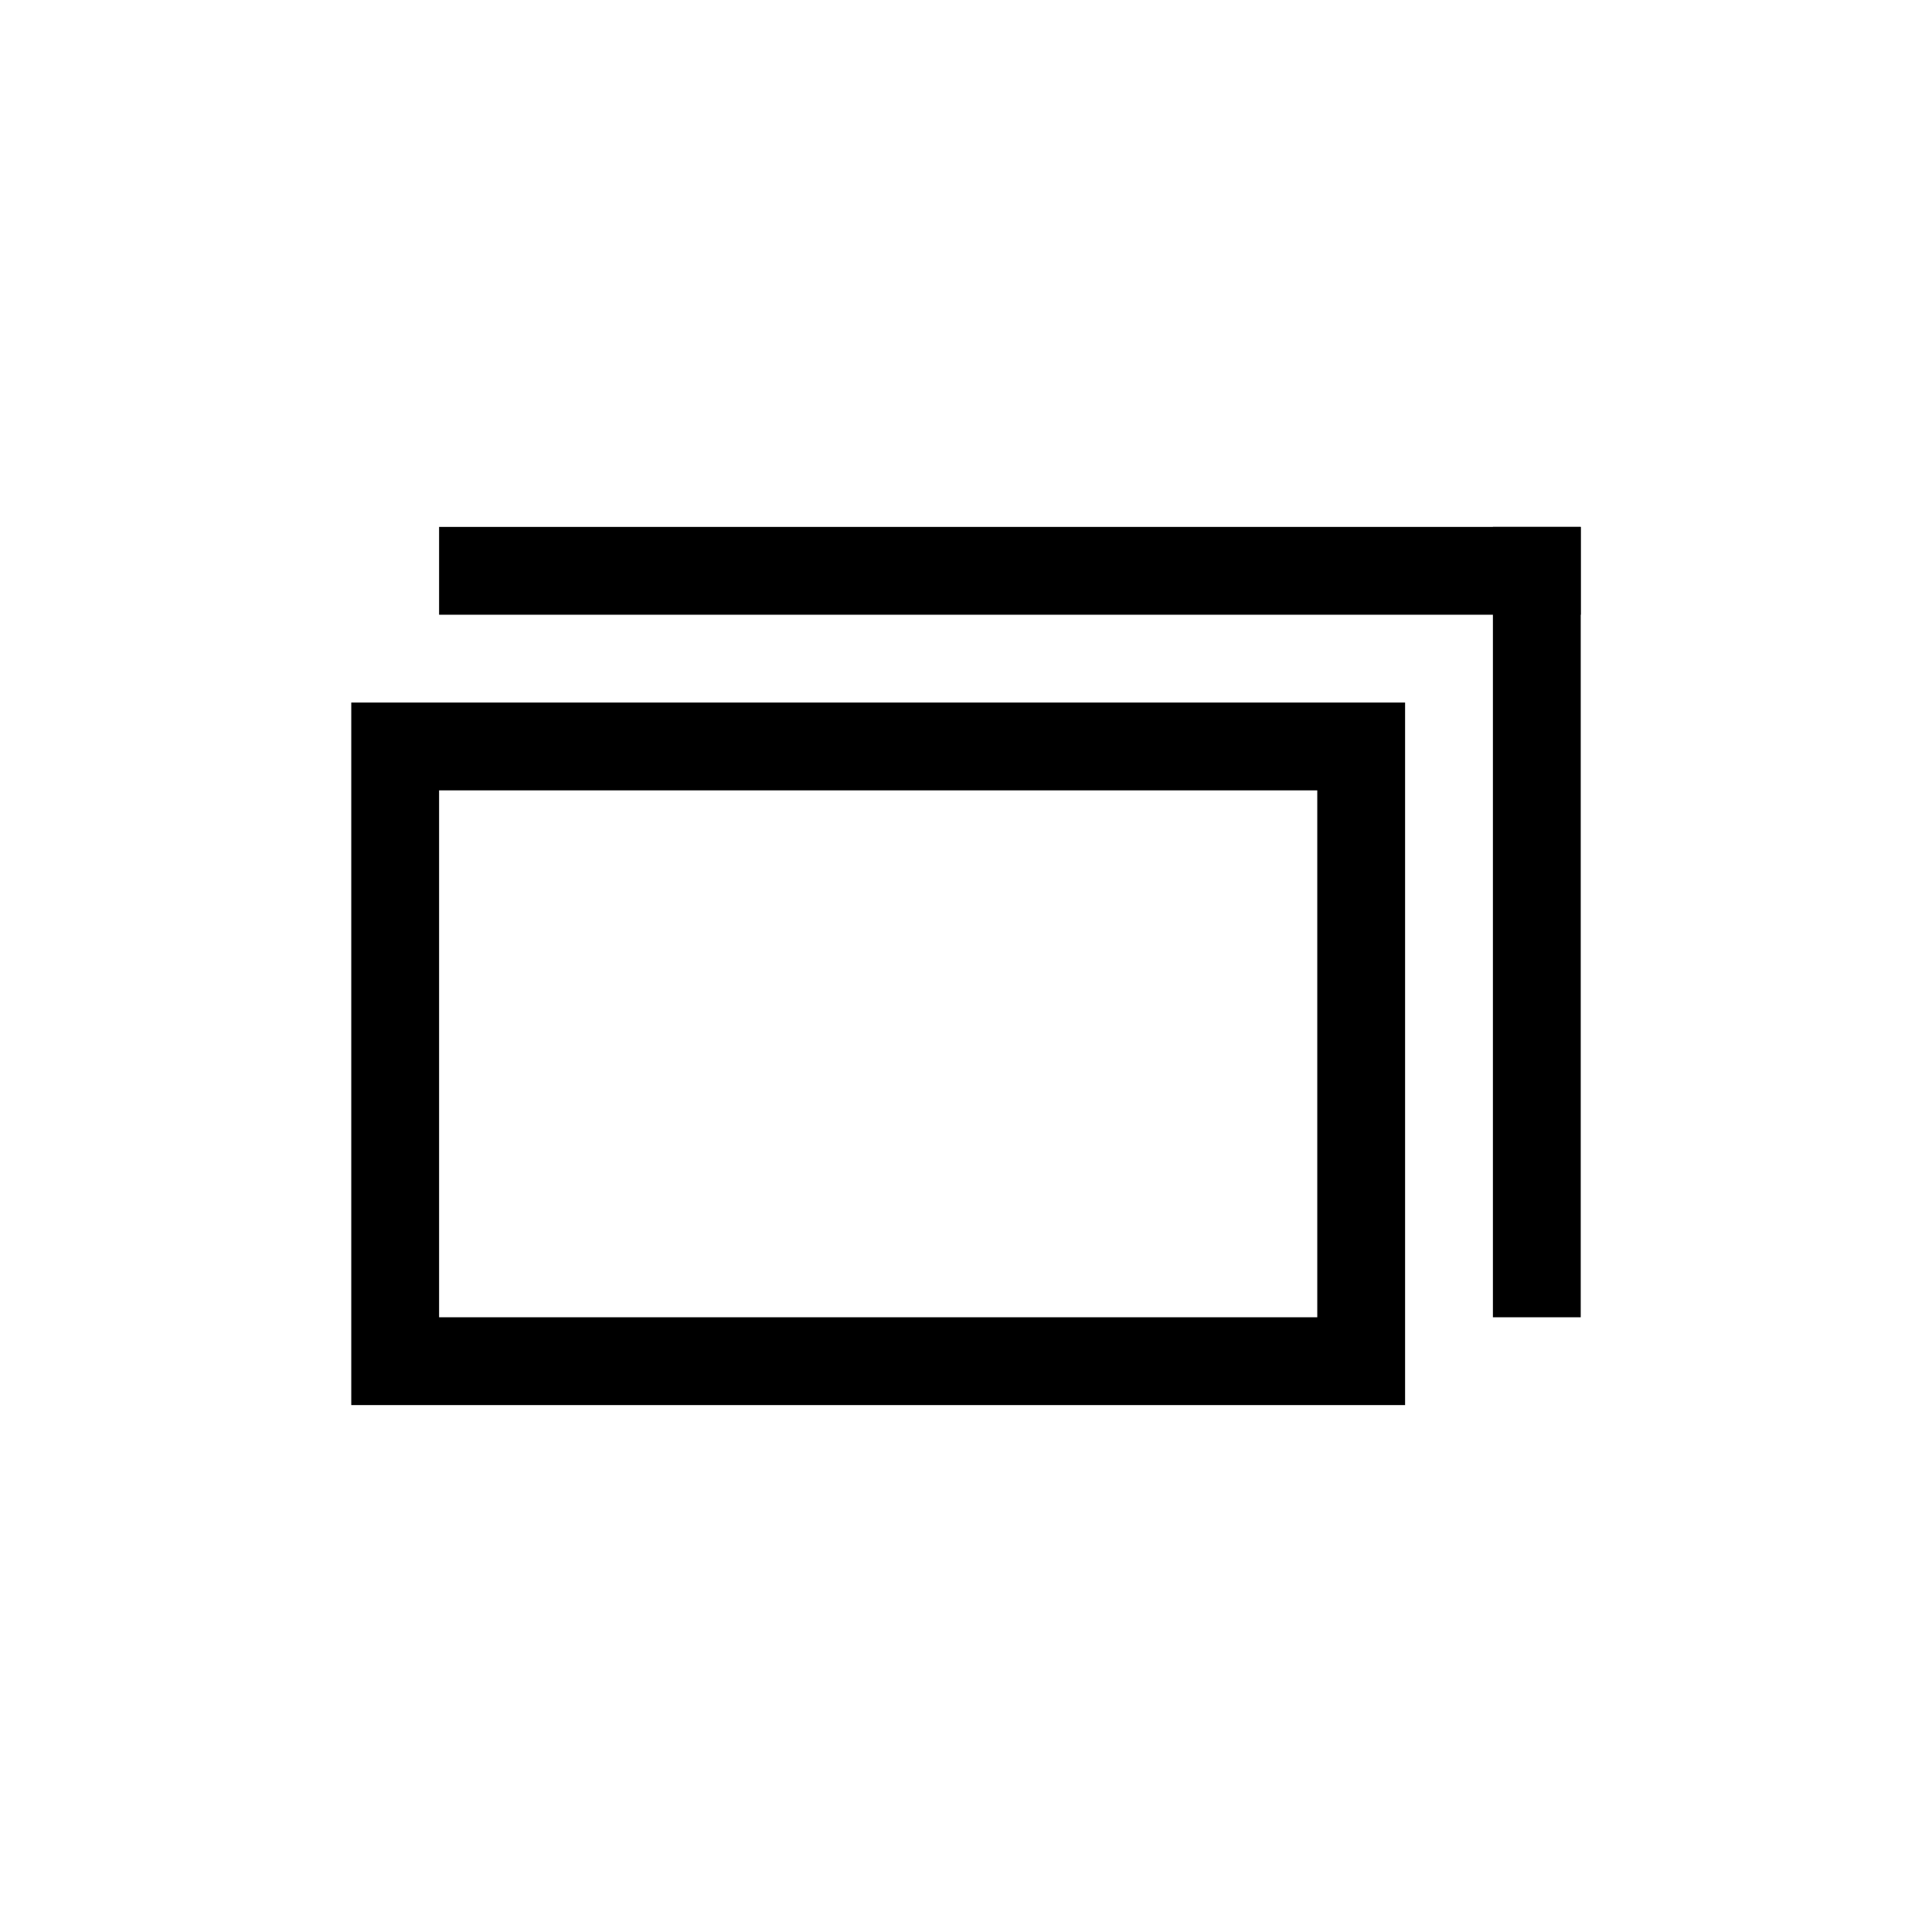
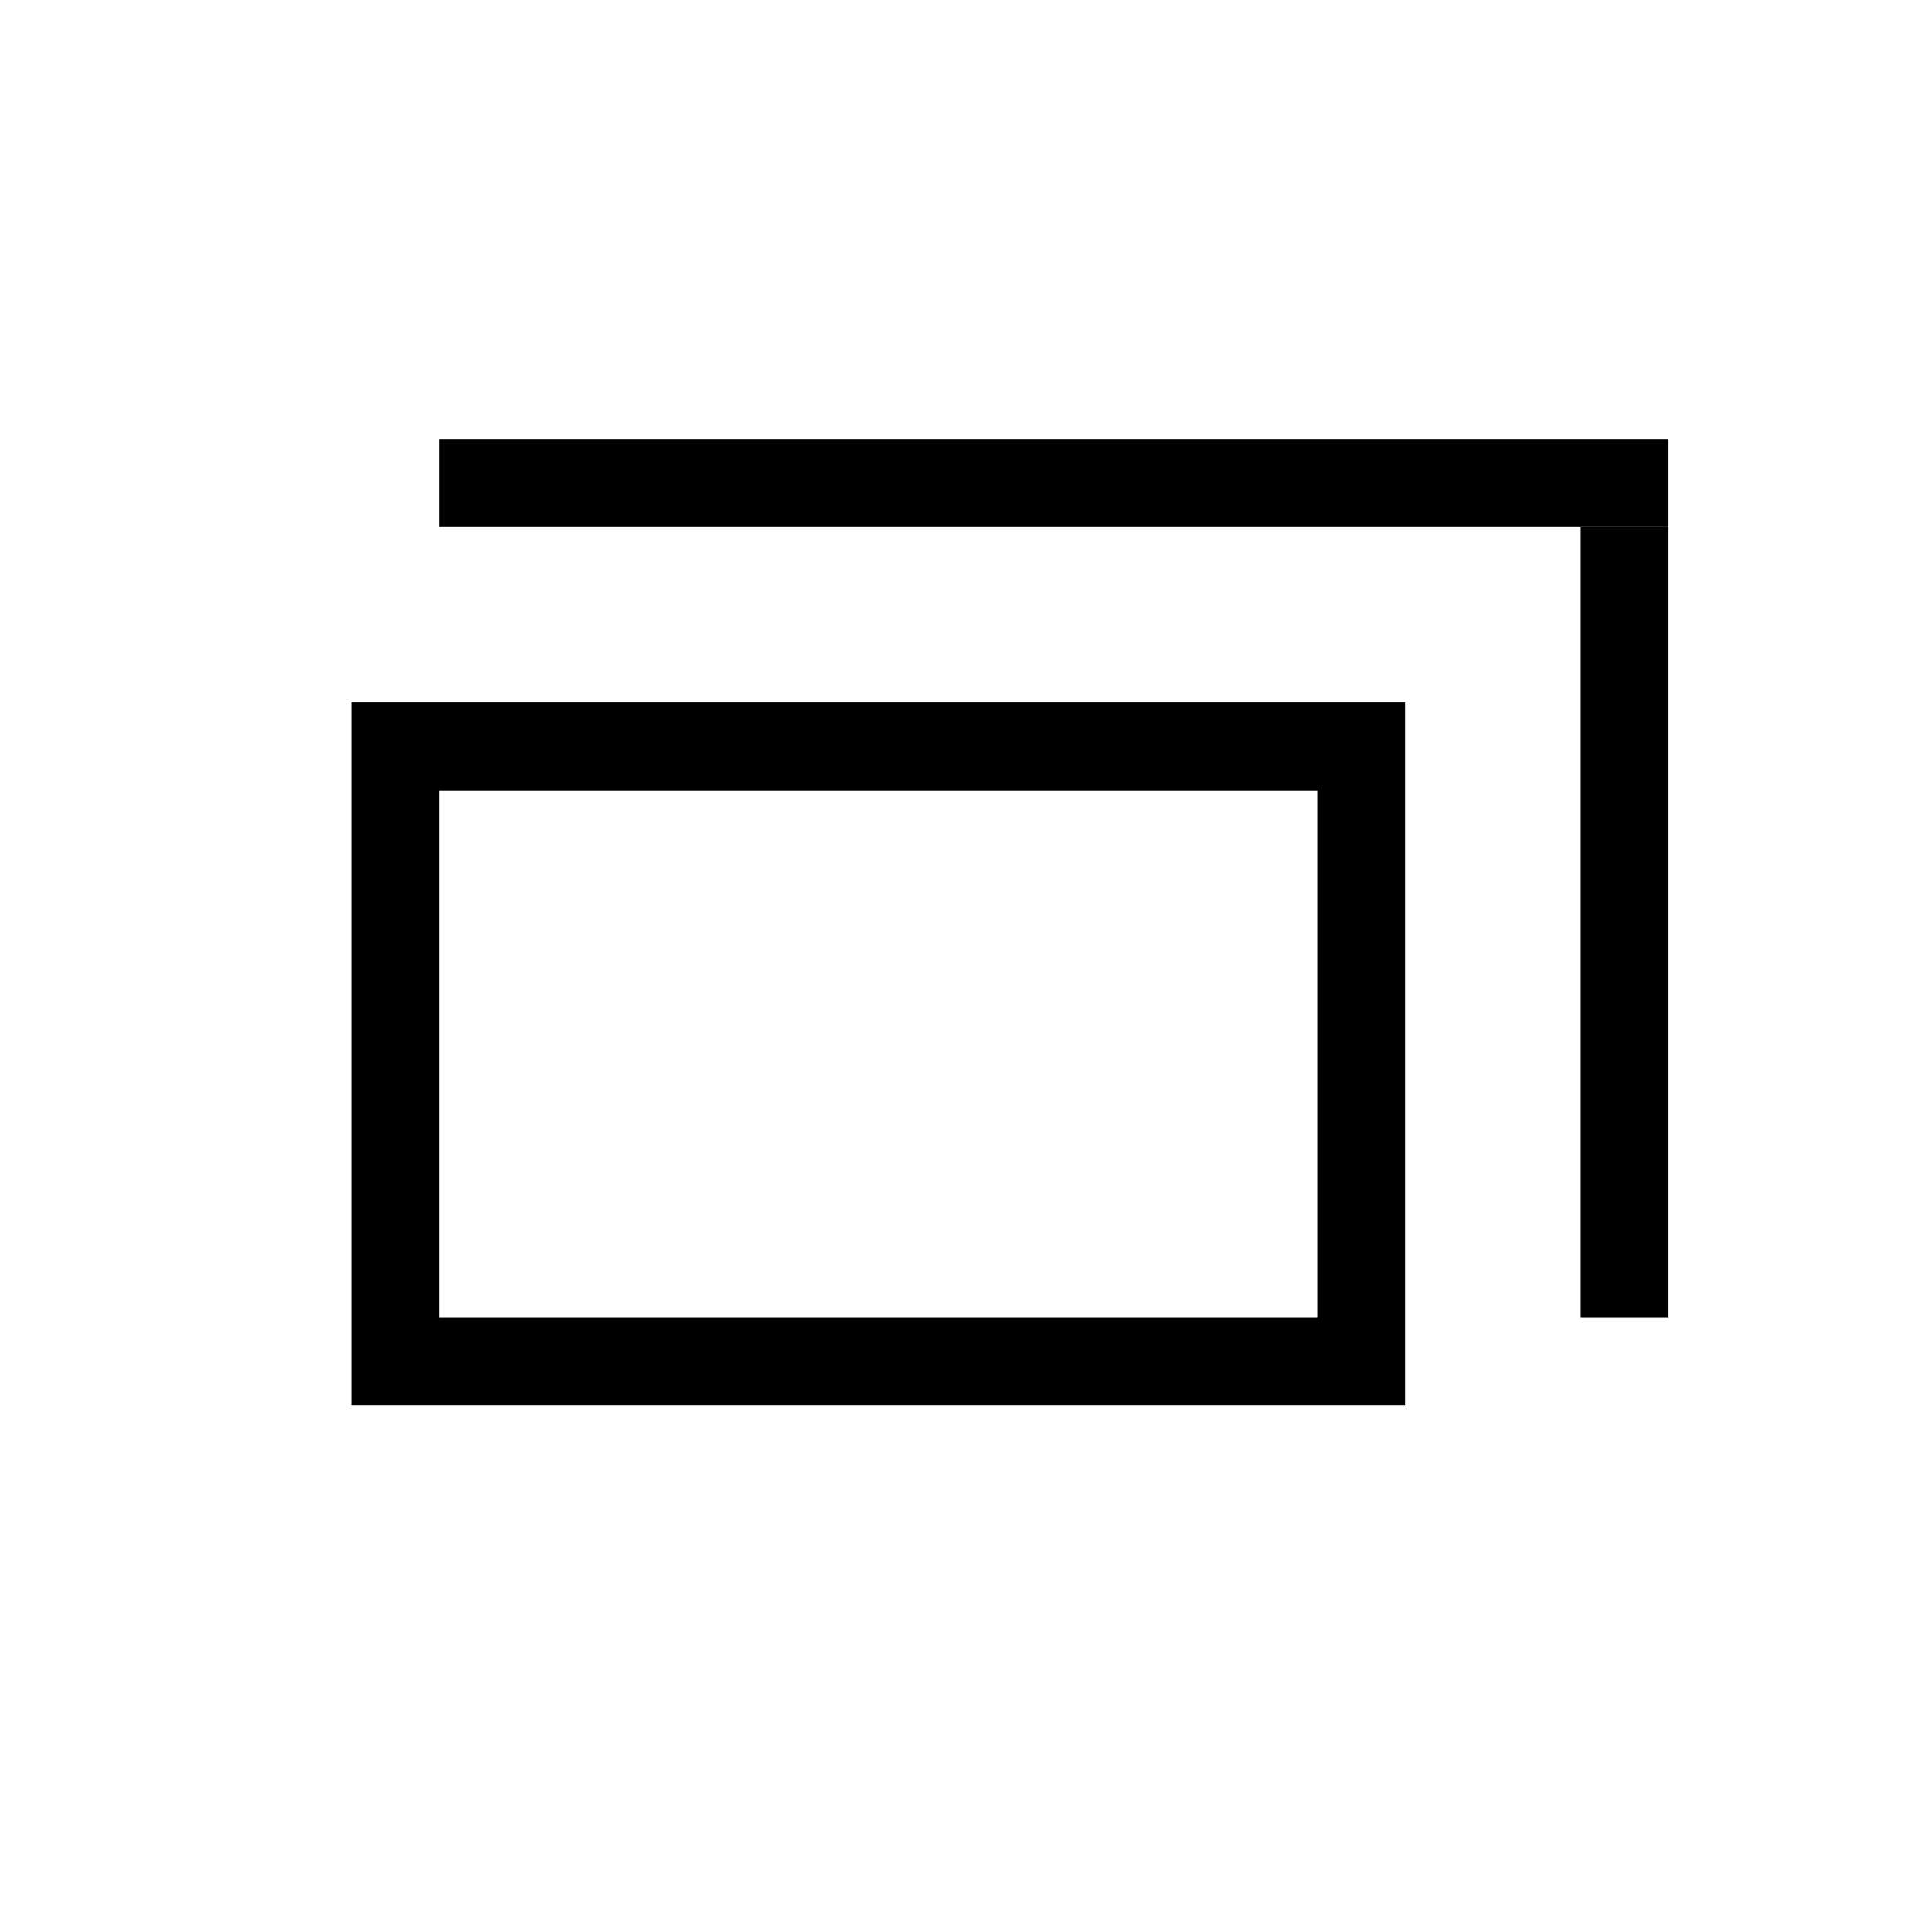
<svg xmlns="http://www.w3.org/2000/svg" xmlns:xlink="http://www.w3.org/1999/xlink" id="svg4306" width="22" height="22" version="1.1" style="enable-background:new">
  <defs id="defs22" />
  <use x="0" y="0" xlink:href="#g1000" id="use1002" transform="translate(28.47603)" width="100%" height="100%" />
  <g id="active-center">
    <rect ry="0" rx="0" y="9.5367432e-07" x="9.5367432e-07" height="22" width="22" id="rect962" style="opacity:0;fill:#000000;fill-opacity:1;fill-rule:evenodd;stroke:none;stroke-width:3;stroke-linecap:round;stroke-linejoin:round;stroke-miterlimit:4;stroke-dasharray:none;stroke-opacity:1;paint-order:fill markers stroke" />
    <g transform="translate(23)" id="g937">
      <path style="opacity:1;fill:#000000;fill-opacity:1;stroke:none;stroke-width:1;stroke-linecap:round;stroke-miterlimit:4;stroke-dasharray:none;stroke-opacity:1" d="m -19,8 v 8 H -7 V 8 Z m 1,1 h 10 v 6 h -10 z" id="rect925" />
-       <rect style="opacity:1;fill:#000000;fill-opacity:1;stroke:none;stroke-width:1.041;stroke-linecap:round;stroke-miterlimit:4;stroke-dasharray:none;stroke-opacity:1" id="rect930" width="13" height="1" x="-18" y="6" ry="0" />
-       <rect ry="0" y="-6" x="-15" height="1" width="9" id="rect932" style="opacity:1;fill:#000000;fill-opacity:1;stroke:none;stroke-width:0.866;stroke-linecap:round;stroke-miterlimit:4;stroke-dasharray:none;stroke-opacity:1" transform="rotate(-90)" />
+       <rect style="opacity:1;fill:#000000;fill-opacity:1;stroke:none;stroke-width:1.08;stroke-linecap:round;stroke-miterlimit:4;stroke-dasharray:none;stroke-opacity:1" id="rect930" width="14" height="1" x="-18" y="5" ry="0" />
+       <rect ry="0" y="-5" x="-15" height="1" width="9" id="rect932" style="opacity:1;fill:#000000;fill-opacity:1;stroke:none;stroke-width:0.866;stroke-linecap:round;stroke-miterlimit:4;stroke-dasharray:none;stroke-opacity:1" transform="rotate(-90)" />
    </g>
  </g>
  <g id="inactive-center">
    <rect style="opacity:0;fill:#000000;fill-opacity:1;fill-rule:evenodd;stroke:none;stroke-width:3;stroke-linecap:round;stroke-linejoin:round;stroke-miterlimit:4;stroke-dasharray:none;stroke-opacity:1;paint-order:fill markers stroke" id="rect964" width="22" height="22" x="30" y="9.5711778e-07" rx="0" ry="0" />
    <g transform="translate(53)" id="g945">
      <path id="path939" d="m -19,8 v 8 H -7 V 8 Z m 1,1 h 10 v 6 h -10 z" style="opacity:0.3;fill:#000000;fill-opacity:1;stroke:none;stroke-width:1;stroke-linecap:round;stroke-miterlimit:4;stroke-dasharray:none;stroke-opacity:1" />
-       <rect ry="0" y="6" x="-18" height="1" width="13" id="rect941" style="opacity:0.3;fill:#000000;fill-opacity:1;stroke:none;stroke-width:1.041;stroke-linecap:round;stroke-miterlimit:4;stroke-dasharray:none;stroke-opacity:1" />
-       <rect transform="rotate(-90)" style="opacity:0.3;fill:#000000;fill-opacity:1;stroke:none;stroke-width:0.866;stroke-linecap:round;stroke-miterlimit:4;stroke-dasharray:none;stroke-opacity:1" id="rect943" width="9" height="1" x="-16" y="-6" ry="0" />
+       <rect ry="0" y="5" x="-18" height="1" width="14" id="rect941" style="opacity:0.3;fill:#000000;fill-opacity:1;stroke:none;stroke-width:1.08;stroke-linecap:round;stroke-miterlimit:4;stroke-dasharray:none;stroke-opacity:1" />
+       <rect transform="rotate(-90)" style="opacity:0.3;fill:#000000;fill-opacity:1;stroke:none;stroke-width:0.866;stroke-linecap:round;stroke-miterlimit:4;stroke-dasharray:none;stroke-opacity:1" id="rect943" width="9" height="1" x="-15" y="-5" ry="0" />
    </g>
  </g>
  <g id="hover-center" transform="translate(23,2)">
    <rect y="30" x="-23" height="22" width="22" id="rect909" style="display:inline;opacity:1;fill:none;fill-opacity:1;stroke:none;stroke-width:1.375;stroke-linecap:butt;stroke-linejoin:miter;stroke-miterlimit:4;stroke-dasharray:none;stroke-dashoffset:0;stroke-opacity:0" />
    <rect style="opacity:0.1;fill:#323232;fill-opacity:1;stroke:none;stroke-width:1.294;stroke-linecap:round;stroke-miterlimit:4;stroke-dasharray:none;stroke-opacity:1" id="rect911" width="22" height="22" x="-23" y="30" ry="5" />
    <g transform="translate(0,30)" id="g953">
      <path id="path947" d="m -19,8 v 8 H -7 V 8 Z m 1,1 h 10 v 6 h -10 z" style="opacity:1;fill:#000000;fill-opacity:1;stroke:none;stroke-width:1;stroke-linecap:round;stroke-miterlimit:4;stroke-dasharray:none;stroke-opacity:1" />
-       <rect ry="0" y="6" x="-18" height="1" width="13" id="rect949" style="opacity:1;fill:#000000;fill-opacity:1;stroke:none;stroke-width:1.041;stroke-linecap:round;stroke-miterlimit:4;stroke-dasharray:none;stroke-opacity:1" />
-       <rect transform="rotate(-90)" style="opacity:1;fill:#000000;fill-opacity:1;stroke:none;stroke-width:0.866;stroke-linecap:round;stroke-miterlimit:4;stroke-dasharray:none;stroke-opacity:1" id="rect951" width="9" height="1" x="-15" y="-6" ry="0" />
+       <rect ry="0" y="5" x="-18" height="1" width="14" id="rect949" style="opacity:1;fill:#000000;fill-opacity:1;stroke:none;stroke-width:1.08;stroke-linecap:round;stroke-miterlimit:4;stroke-dasharray:none;stroke-opacity:1" />
+       <rect transform="rotate(-90)" style="opacity:1;fill:#000000;fill-opacity:1;stroke:none;stroke-width:0.866;stroke-linecap:round;stroke-miterlimit:4;stroke-dasharray:none;stroke-opacity:1" id="rect951" width="9" height="1" x="-15" y="-5" ry="0" />
    </g>
  </g>
  <g id="pressed-center" transform="translate(23,27)">
    <rect style="display:inline;opacity:1;fill:none;fill-opacity:1;stroke:none;stroke-width:1.375;stroke-linecap:butt;stroke-linejoin:miter;stroke-miterlimit:4;stroke-dasharray:none;stroke-dashoffset:0;stroke-opacity:0" id="rect969" width="22" height="22" x="-23" y="30" />
    <rect ry="5" y="30" x="-23" height="22" width="22" id="rect971" style="opacity:0.3;fill:#323232;fill-opacity:1;stroke:none;stroke-width:1.294;stroke-linecap:round;stroke-miterlimit:4;stroke-dasharray:none;stroke-opacity:1" />
    <g id="g979" transform="translate(0,30)">
      <path style="opacity:1;fill:#000000;fill-opacity:1;stroke:none;stroke-width:1;stroke-linecap:round;stroke-miterlimit:4;stroke-dasharray:none;stroke-opacity:1" d="m -19,8 v 8 H -7 V 8 Z m 1,1 h 10 v 6 h -10 z" id="path973" />
-       <rect style="opacity:1;fill:#000000;fill-opacity:1;stroke:none;stroke-width:1.041;stroke-linecap:round;stroke-miterlimit:4;stroke-dasharray:none;stroke-opacity:1" id="rect975" width="13" height="1" x="-18" y="6" ry="0" />
-       <rect ry="0" y="-6" x="-15" height="1" width="9" id="rect977" style="opacity:1;fill:#000000;fill-opacity:1;stroke:none;stroke-width:0.866;stroke-linecap:round;stroke-miterlimit:4;stroke-dasharray:none;stroke-opacity:1" transform="rotate(-90)" />
+       <rect style="opacity:1;fill:#000000;fill-opacity:1;stroke:none;stroke-width:1.08;stroke-linecap:round;stroke-miterlimit:4;stroke-dasharray:none;stroke-opacity:1" id="rect975" width="14" height="1" x="-18" y="5" ry="0" />
+       <rect ry="0" y="-5" x="-15" height="1" width="9" id="rect977" style="opacity:1;fill:#000000;fill-opacity:1;stroke:none;stroke-width:0.866;stroke-linecap:round;stroke-miterlimit:4;stroke-dasharray:none;stroke-opacity:1" transform="rotate(-90)" />
    </g>
  </g>
  <g id="deactivated-center">
    <rect ry="0" rx="0" y="9.5367432e-07" x="62" height="22" width="22" id="rect1044" style="opacity:0;fill:#000000;fill-opacity:1;fill-rule:evenodd;stroke:none;stroke-width:3;stroke-linecap:round;stroke-linejoin:round;stroke-miterlimit:4;stroke-dasharray:none;stroke-opacity:1;paint-order:fill markers stroke" />
    <g id="g1012" transform="translate(85)">
      <path style="opacity:0.3;fill:#000000;fill-opacity:1;stroke:none;stroke-width:1;stroke-linecap:round;stroke-miterlimit:4;stroke-dasharray:none;stroke-opacity:1" d="m -19,8 v 8 H -7 V 8 Z m 1,1 h 10 v 6 h -10 z" id="path1006" />
-       <rect style="opacity:0.3;fill:#000000;fill-opacity:1;stroke:none;stroke-width:1.041;stroke-linecap:round;stroke-miterlimit:4;stroke-dasharray:none;stroke-opacity:1" id="rect1008" width="13" height="1" x="-18" y="6" ry="0" />
-       <rect ry="0" y="-6" x="-15" height="1" width="8" id="rect1010" style="opacity:0.3;fill:#000000;fill-opacity:1;stroke:none;stroke-width:0.816;stroke-linecap:round;stroke-miterlimit:4;stroke-dasharray:none;stroke-opacity:1" transform="rotate(-90)" />
+       <rect style="opacity:0.3;fill:#000000;fill-opacity:1;stroke:none;stroke-width:1.08;stroke-linecap:round;stroke-miterlimit:4;stroke-dasharray:none;stroke-opacity:1" id="rect1008" width="14" height="1" x="-18" y="5" ry="0" />
+       <rect ry="0" y="-5" x="-15" height="1" width="9" id="rect1010" style="opacity:0.3;fill:#000000;fill-opacity:1;stroke:none;stroke-width:0.866;stroke-linecap:round;stroke-miterlimit:4;stroke-dasharray:none;stroke-opacity:1" transform="rotate(-90)" />
    </g>
  </g>
</svg>
